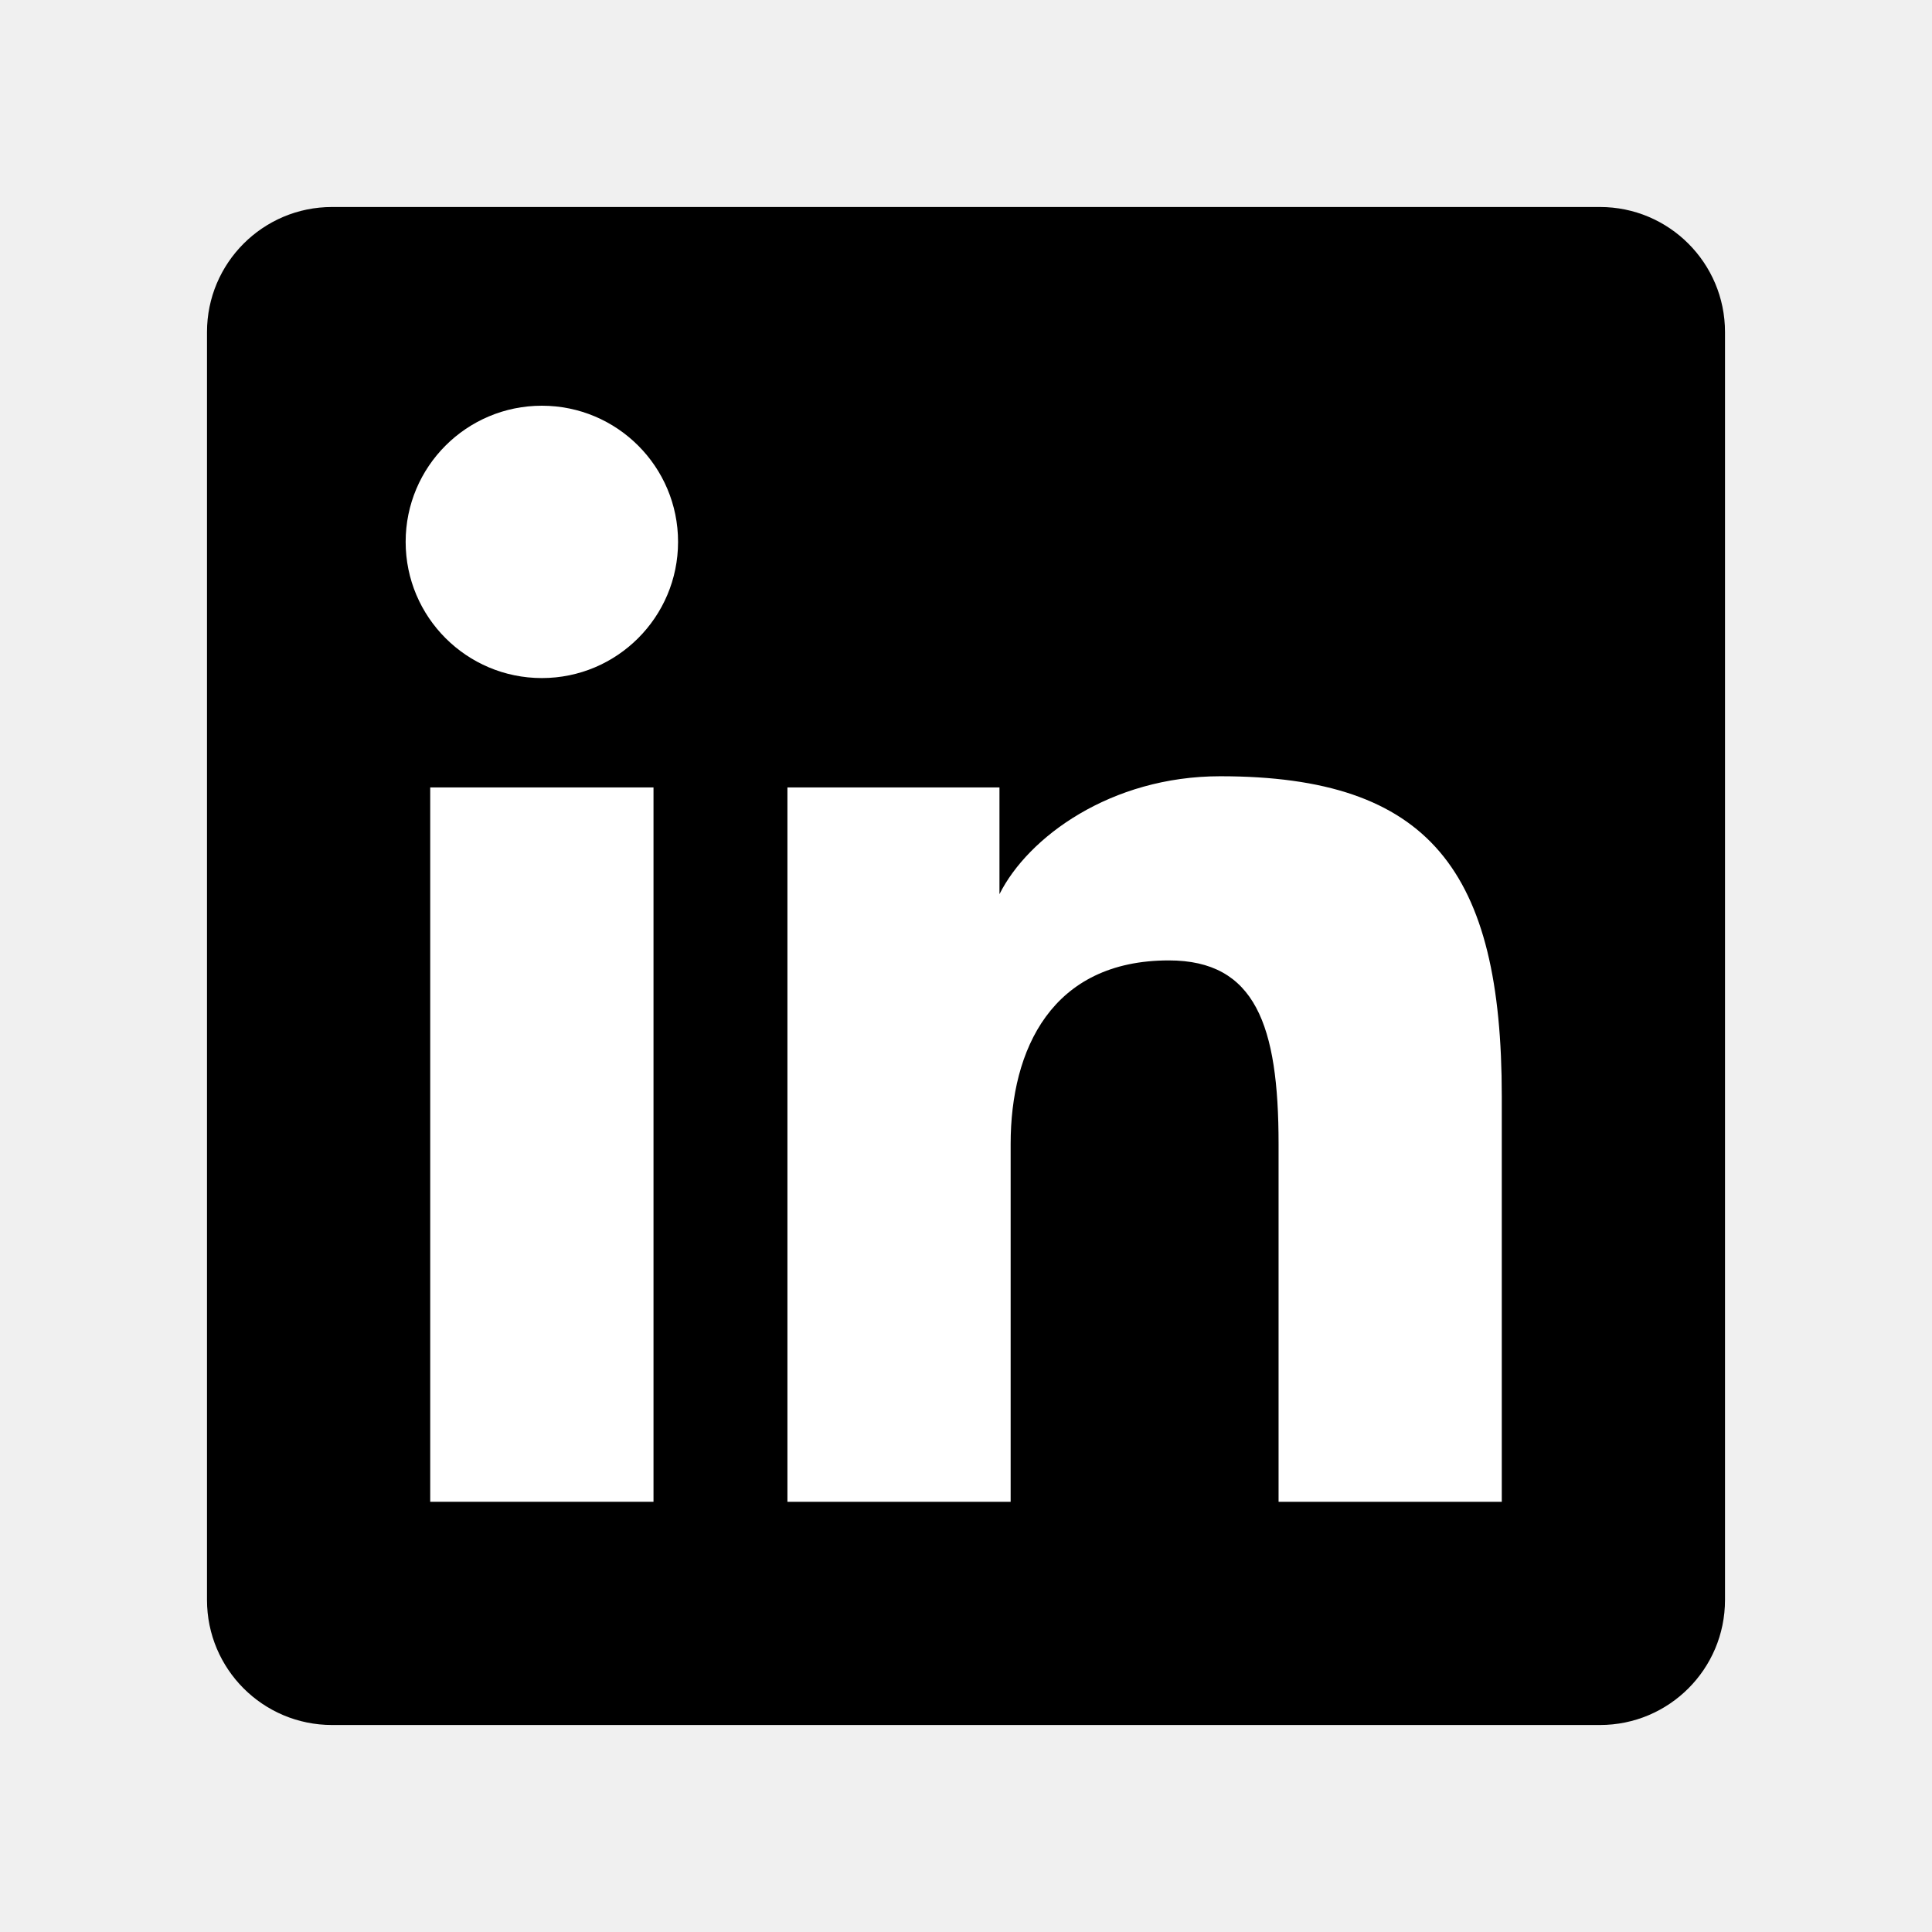
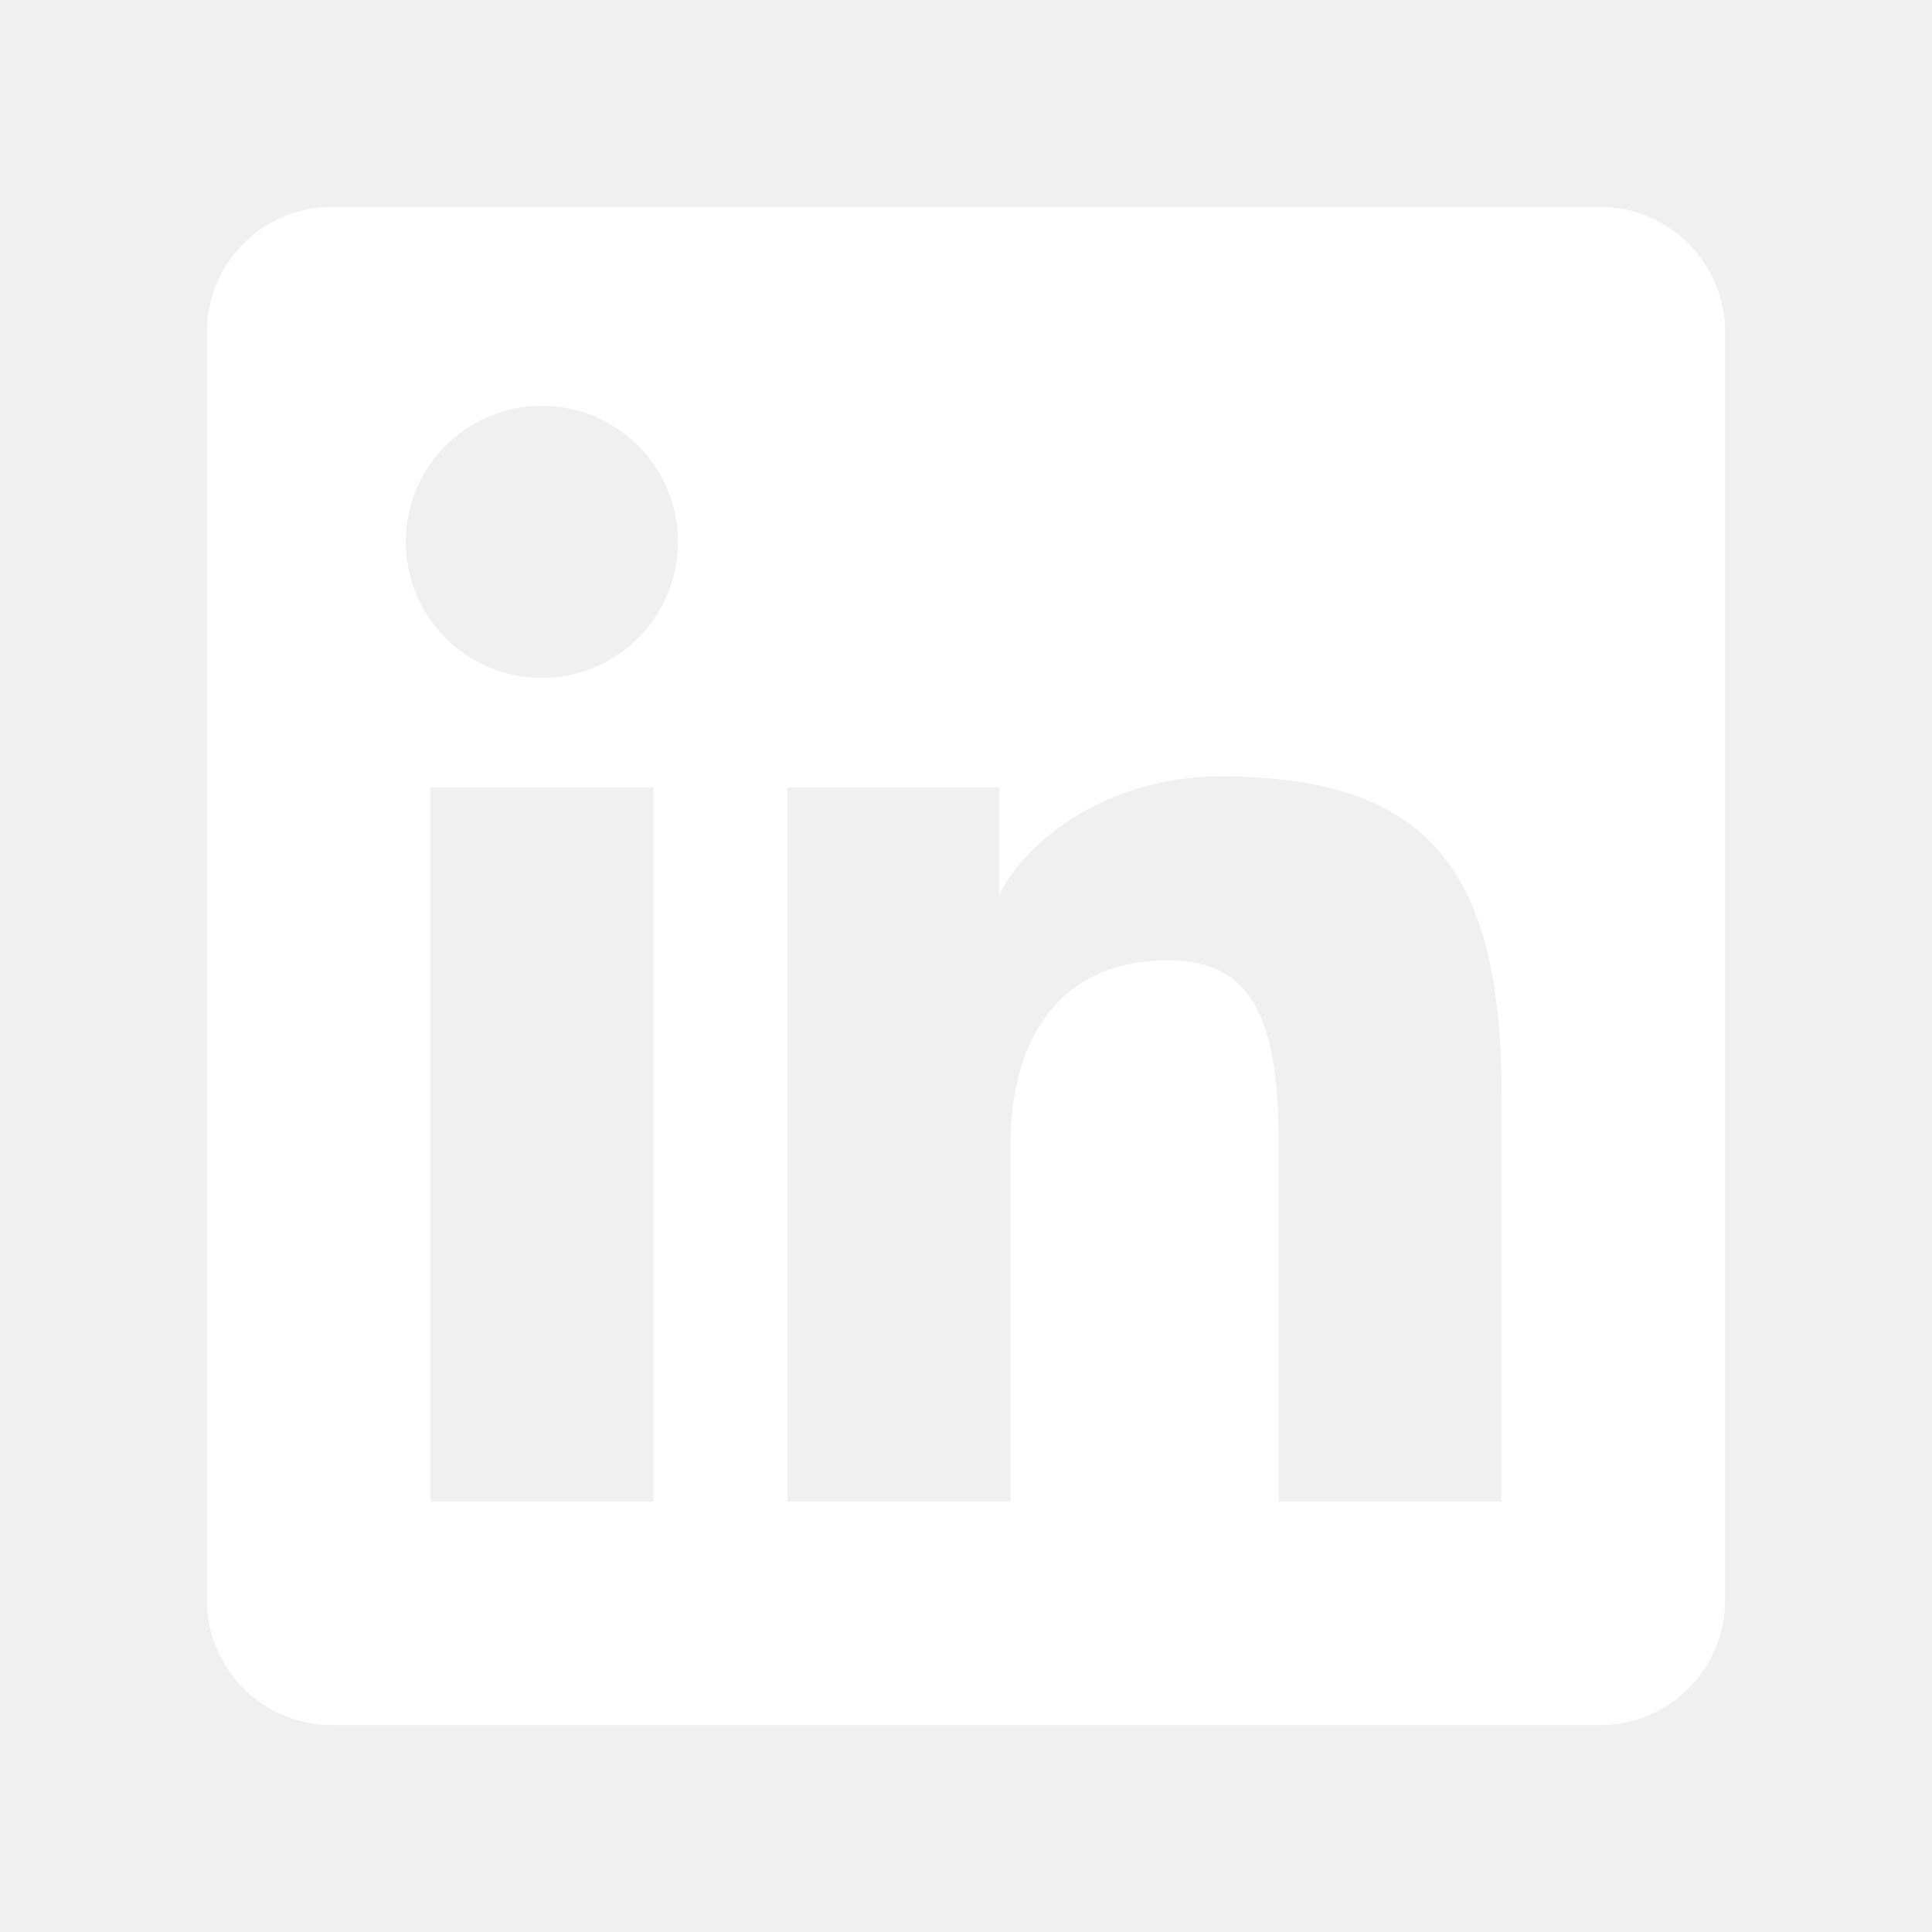
<svg xmlns="http://www.w3.org/2000/svg" width="28" height="28" viewBox="0 0 28 28" fill="none">
-   <path fill-rule="evenodd" clip-rule="evenodd" d="M4.812 25H23.188C24.189 25 25 24.189 25 23.188V4.812C25 3.812 24.189 3 23.188 3H4.812C3.812 3 3 3.811 3 4.812V23.188C3 24.189 3.811 25 4.812 25Z" fill="black" />
-   <path d="M14.485 11.412H11.412L11.412 21.765H14.647V16.578C14.647 15.208 15.243 13.919 16.939 13.919C18.194 13.919 18.53 14.859 18.53 16.578V21.765H21.765V15.891C21.765 12.625 20.727 11.25 17.685 11.25C16.098 11.25 14.898 12.133 14.485 12.959V11.412Z" fill="white" />
-   <path d="M9.471 21.765H6.235V11.412H9.471V21.765Z" fill="white" />
-   <path d="M7.853 9.827C8.943 9.827 9.827 8.943 9.827 7.853C9.827 6.763 8.943 5.88 7.853 5.88C6.763 5.88 5.879 6.763 5.879 7.853C5.879 8.943 6.763 9.827 7.853 9.827Z" fill="white" />
+   <mask id="path-1-inside-1" fill="white">
+     <path fill-rule="evenodd" clip-rule="evenodd" d="M23.188 25H4.812C3.811 25 3 24.189 3 23.188V4.812C3 3.811 3.812 3 4.812 3H23.188C24.189 3 25 3.812 25 4.812V23.188C25 24.189 24.189 25 23.188 25ZM9.827 7.853C9.827 8.943 8.943 9.827 7.853 9.827C6.763 9.827 5.879 8.943 5.879 7.853C5.879 6.763 6.763 5.88 7.853 5.88C8.943 5.88 9.827 6.763 9.827 7.853ZM14.485 11.412H11.412L11.412 21.765H14.647V16.578C14.647 15.208 15.243 13.919 16.939 13.919C18.194 13.919 18.53 14.859 18.53 16.578V21.765H21.765V15.891C21.765 12.625 20.727 11.25 17.685 11.25C16.098 11.25 14.898 12.133 14.485 12.959V11.412ZM9.471 21.765H6.235V11.412H9.471V21.765Z" />
+   </mask>
+   <path fill-rule="evenodd" clip-rule="evenodd" d="M23.188 25H4.812C3.811 25 3 24.189 3 23.188V4.812C3 3.811 3.812 3 4.812 3H23.188C24.189 3 25 3.812 25 4.812V23.188C25 24.189 24.189 25 23.188 25ZM9.827 7.853C9.827 8.943 8.943 9.827 7.853 9.827C6.763 9.827 5.879 8.943 5.879 7.853C5.879 6.763 6.763 5.88 7.853 5.88C8.943 5.88 9.827 6.763 9.827 7.853ZM14.485 11.412H11.412L11.412 21.765H14.647V16.578C14.647 15.208 15.243 13.919 16.939 13.919C18.194 13.919 18.53 14.859 18.53 16.578V21.765H21.765V15.891C21.765 12.625 20.727 11.25 17.685 11.25C16.098 11.25 14.898 12.133 14.485 12.959V11.412ZM9.471 21.765H6.235V11.412H9.471V21.765Z" fill="white" />
+   <path d="M11.412 11.412V10.412H10.412L10.412 11.412L11.412 11.412ZM14.485 11.412H15.485V10.412H14.485V11.412ZM11.412 21.765L10.412 21.765L10.412 22.765H11.412V21.765ZM14.647 21.765V22.765H15.647V21.765H14.647ZM18.53 21.765H17.53V22.765H18.53V21.765ZM21.765 21.765V22.765H22.765V21.765H21.765ZM14.485 12.959H13.485L15.38 13.405L14.485 12.959ZM6.235 21.765H5.235V22.765H6.235V21.765ZM9.471 21.765V22.765H10.471V21.765H9.471ZM6.235 11.412V10.412H5.235V11.412H6.235ZM9.471 11.412H10.471V10.412H9.471V11.412ZM4.812 26H23.188V24H4.812V26ZM2 23.188C2 24.741 3.259 26 4.812 26V24C4.364 24 4 23.636 4 23.188H2ZM2 4.812V23.188H4V4.812H2ZM4.812 2C3.259 2 2 3.259 2 4.812H4C4 4.364 4.364 4 4.812 4V2ZM23.188 2H4.812V4H23.188V2ZM26 4.812C26 3.259 24.741 2 23.188 2V4C23.636 4 24 4.364 24 4.812H26ZM26 23.188V4.812H24V23.188H26ZM23.188 26C24.741 26 26 24.741 26 23.188H24C24 23.636 23.636 24 23.188 24V26ZM7.853 10.827C9.495 10.827 10.826 9.495 10.826 7.853H8.827C8.827 8.391 8.39 8.827 7.853 8.827V10.827ZM4.879 7.853C4.879 9.495 6.211 10.827 7.853 10.827V8.827C7.315 8.827 6.879 8.391 6.879 7.853H4.879ZM7.853 4.88C6.211 4.88 4.879 6.21 4.879 7.853H6.879C6.879 7.315 7.315 6.88 7.853 6.88V4.88ZM10.826 7.853C10.826 6.21 9.495 4.88 7.853 4.88V6.88C8.391 6.88 8.827 7.315 8.827 7.853H10.826ZM11.412 12.412H14.485V10.412H11.412V12.412ZM12.412 21.765L12.412 11.412L10.412 11.412L10.412 21.765L12.412 21.765ZM14.647 20.765H11.412V22.765H14.647V20.765ZM13.647 16.578V21.765H15.647V16.578H13.647ZM16.939 12.919C15.802 12.919 14.916 13.37 14.35 14.145C13.82 14.87 13.647 15.771 13.647 16.578H15.647C15.647 16.015 15.773 15.587 15.964 15.325C16.12 15.112 16.381 14.919 16.939 14.919V12.919ZM19.53 16.578C19.53 15.704 19.454 14.818 19.087 14.132C18.888 13.762 18.6 13.439 18.201 13.218C17.809 13.001 17.376 12.919 16.939 12.919V14.919C17.13 14.919 17.209 14.955 17.233 14.968C17.25 14.977 17.281 14.996 17.323 15.076C17.438 15.29 17.53 15.734 17.53 16.578H19.53ZM19.53 21.765V16.578H17.53V21.765H19.53ZM21.765 20.765H18.53V22.765H21.765V20.765ZM20.765 15.891V21.765H22.765V15.891H20.765ZM17.685 12.25C19.081 12.25 19.741 12.567 20.104 12.994C20.503 13.463 20.765 14.314 20.765 15.891H22.765C22.765 14.202 22.508 12.732 21.628 11.698C20.711 10.62 19.332 10.25 17.685 10.25V12.25ZM15.38 13.405C15.608 12.948 16.442 12.25 17.685 12.25V10.25C15.753 10.25 14.187 11.317 13.591 12.513L15.38 13.405ZM13.485 11.412V12.959H15.485V11.412H13.485ZM6.235 22.765H9.471V20.765H6.235V22.765ZM5.235 11.412V21.765H7.235V11.412H5.235ZM9.471 10.412H6.235V12.412H9.471V10.412ZM10.471 21.765V11.412H8.471V21.765H10.471Z" fill="white" mask="url(#path-1-inside-1)" />
</svg>
